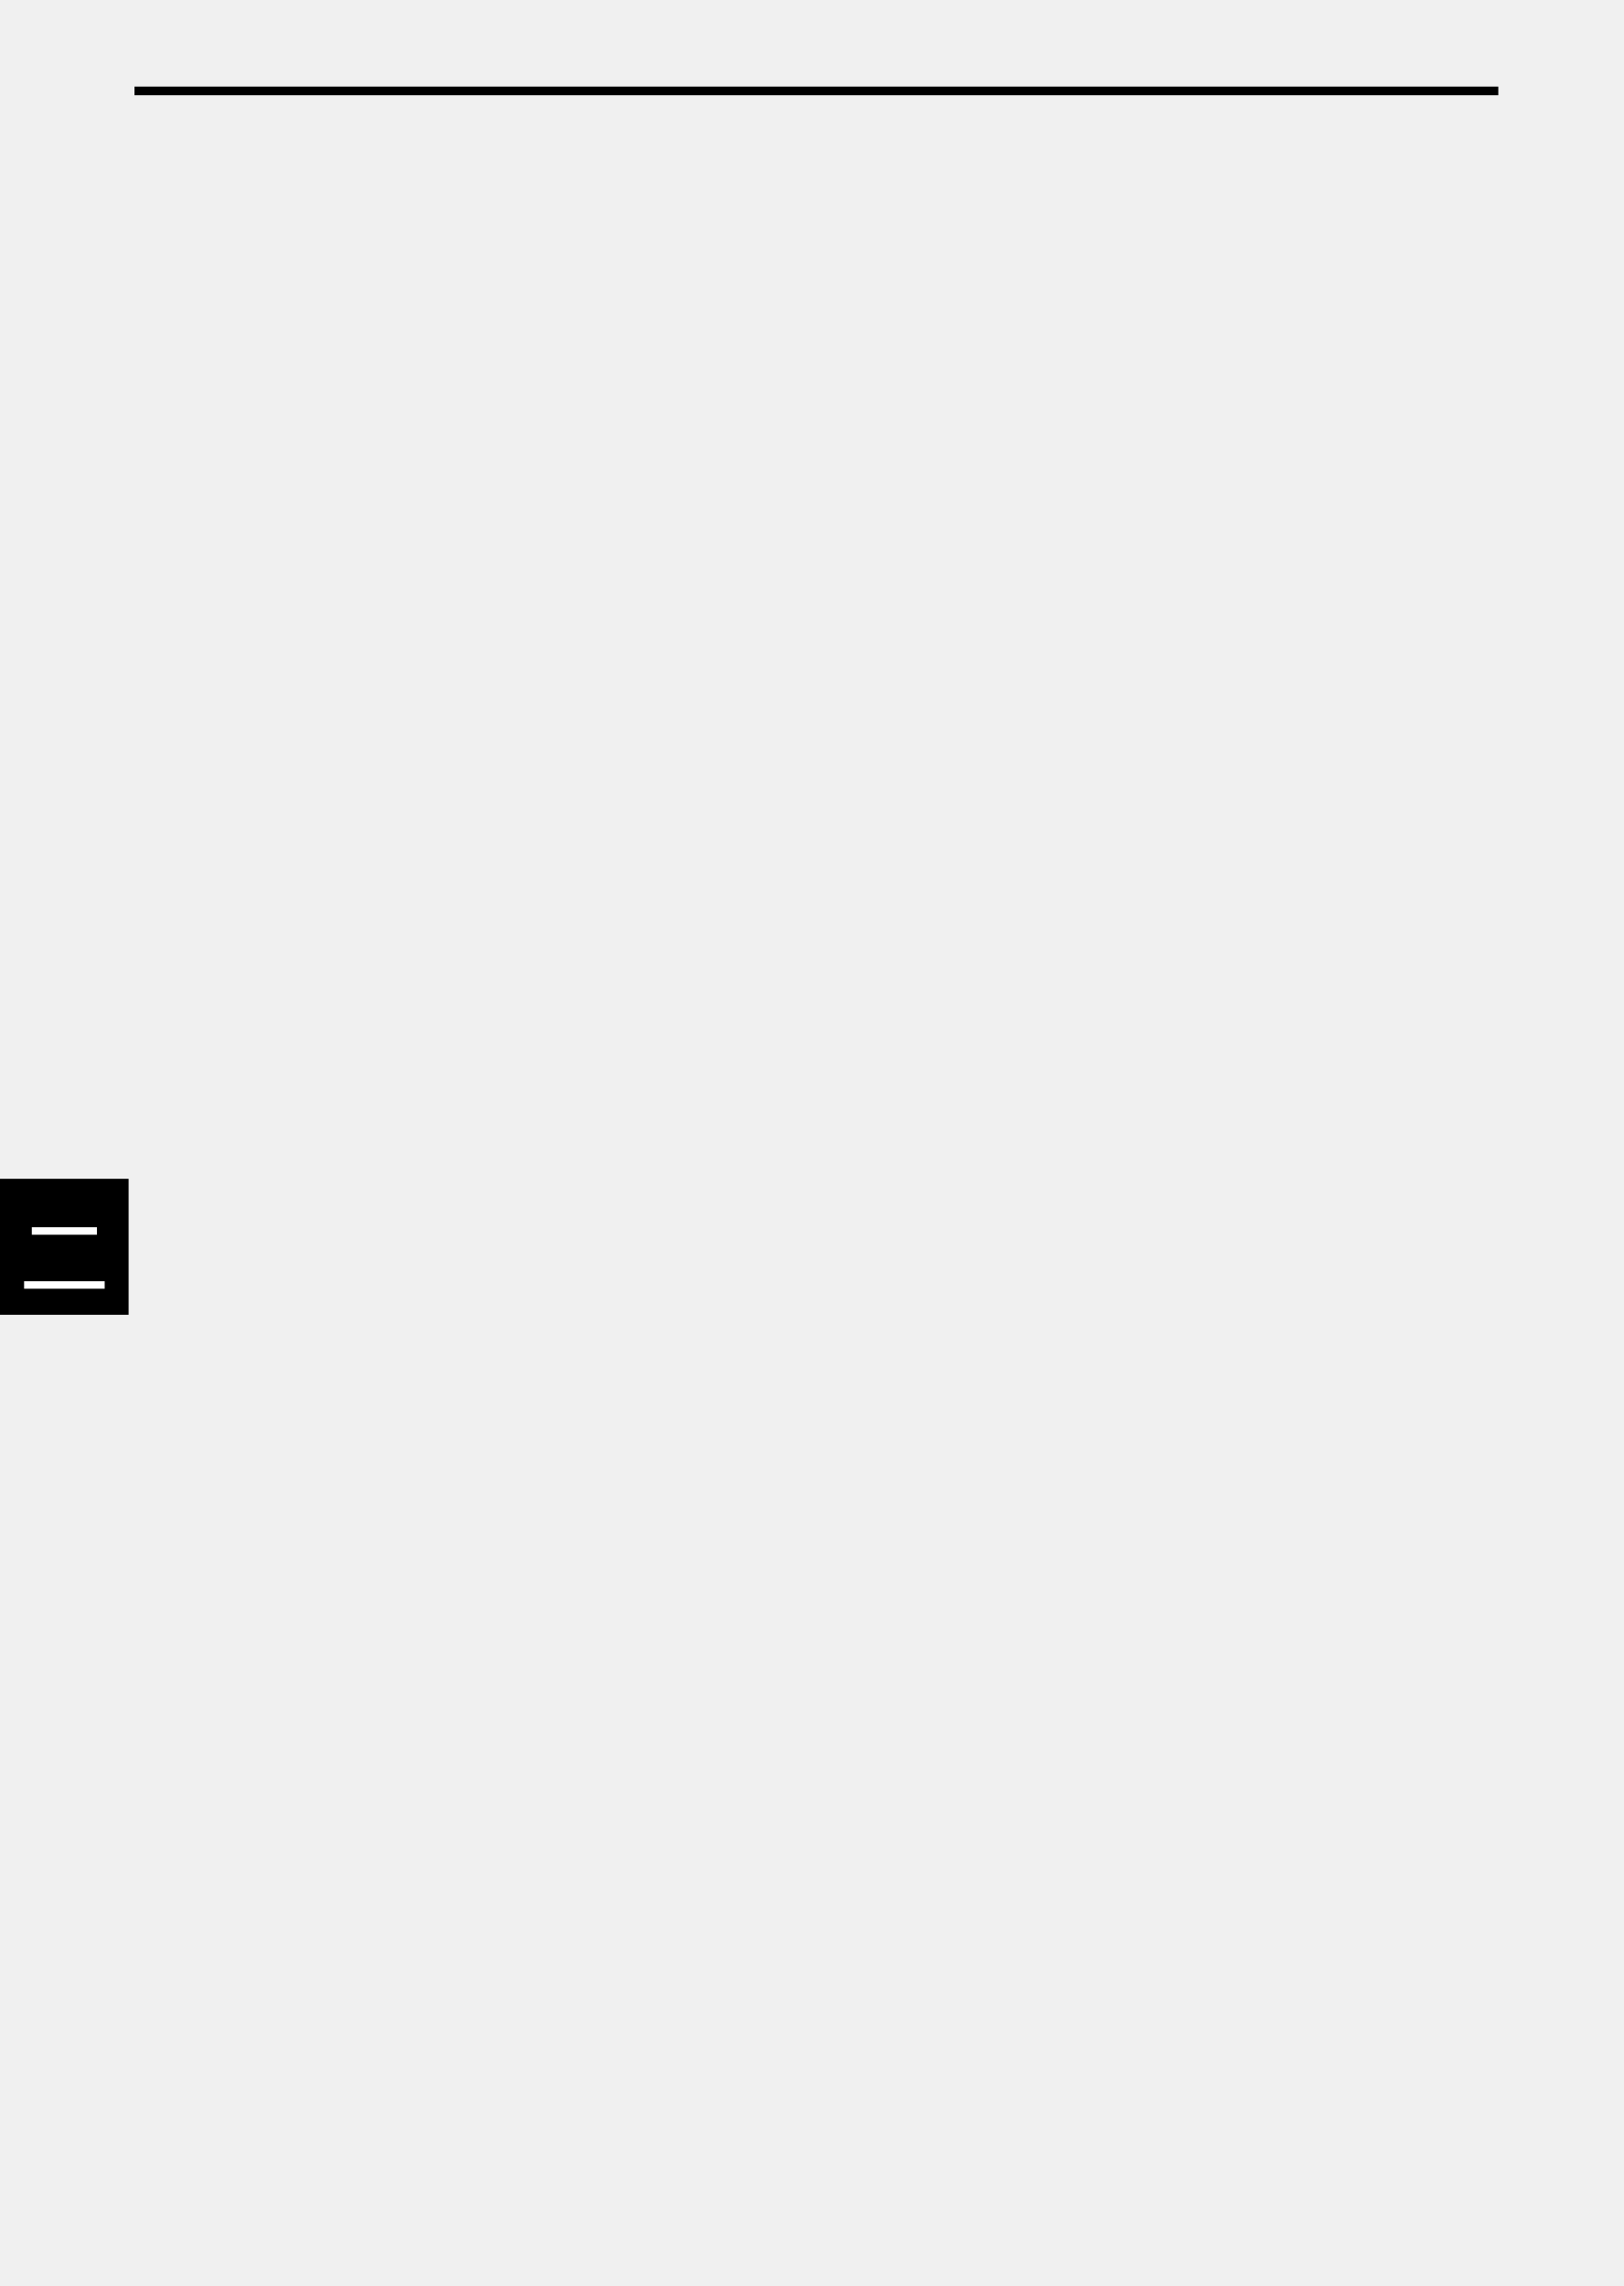
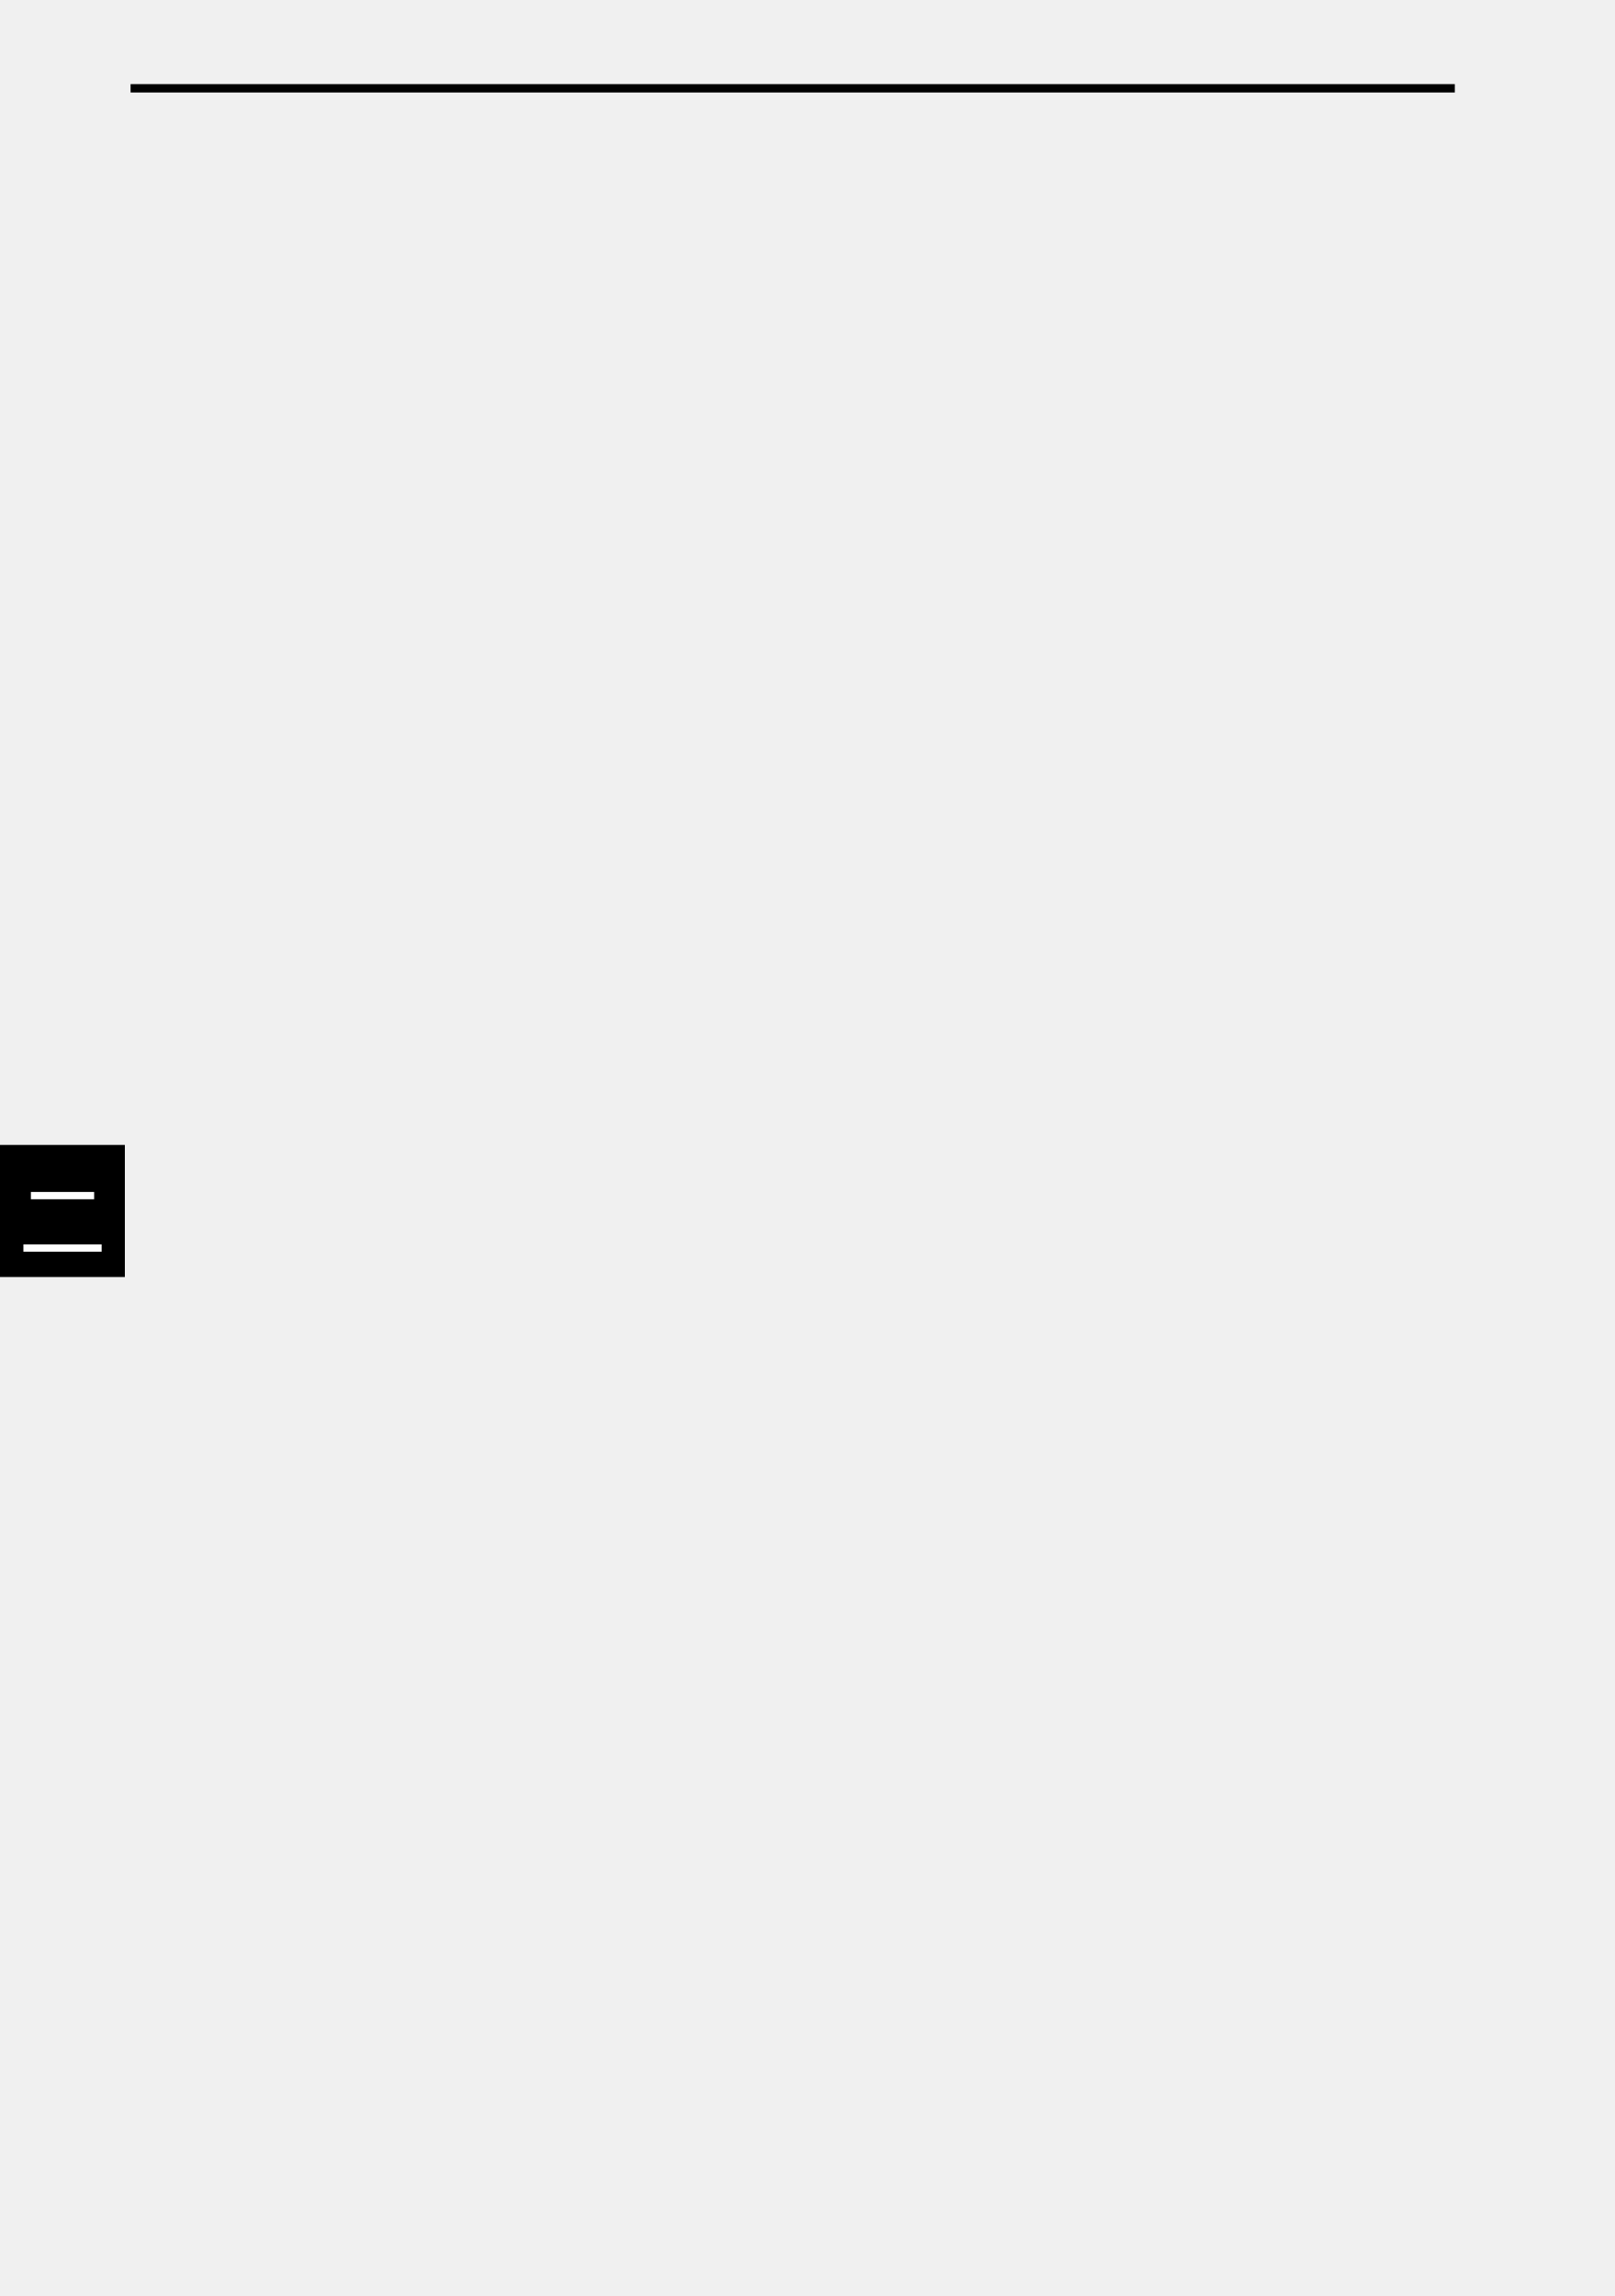
- <svg xmlns="http://www.w3.org/2000/svg" width="125mm" height="176mm" viewBox="0 0 125 176" version="1.1" id="svg1">
+ <svg xmlns="http://www.w3.org/2000/svg" width="128mm" height="182mm" viewBox="0 0 128 182" version="1.1" id="svg1">
  <defs id="defs1">
    <rect x="49.134" y="37.797" width="198.425" height="32.181" id="rect18" />
    <rect x="49.134" y="37.797" width="198.425" height="32.181" id="rect82" />
    <rect x="49.134" y="37.797" width="211.863" height="46.298" id="rect86" />
    <rect x="49.134" y="37.797" width="196.885" height="53.582" id="rect90" />
    <rect x="49.134" y="37.797" width="196.009" height="18.719" id="rect105" />
    <rect x="49.134" y="37.797" width="198.425" height="32.181" id="rect109" />
    <rect x="49.134" y="37.797" width="198.425" height="32.181" id="rect116" />
    <rect x="49.134" y="37.797" width="198.425" height="32.181" id="rect117" />
    <rect x="49.134" y="37.797" width="165.288" height="29.419" id="rect118" />
    <rect x="49.134" y="37.797" width="198.425" height="32.181" id="rect121" />
    <rect x="49.134" y="37.797" width="165.288" height="29.419" id="rect124" />
    <rect x="49.134" y="37.797" width="164.293" height="67.983" id="rect132" />
    <rect x="49.134" y="37.797" width="196.885" height="53.582" id="rect145" />
    <rect x="49.134" y="37.797" width="164.293" height="67.983" id="rect146" />
    <rect x="49.134" y="37.797" width="198.425" height="32.181" id="rect190" />
    <rect x="49.134" y="37.797" width="198.425" height="32.181" id="rect191" />
    <rect x="49.134" y="37.797" width="211.863" height="46.298" id="rect192" />
    <rect x="49.134" y="37.797" width="196.885" height="53.582" id="rect193" />
    <rect x="49.134" y="37.797" width="196.009" height="18.719" id="rect194" />
    <rect x="49.134" y="37.797" width="198.425" height="32.181" id="rect195" />
    <rect x="49.134" y="37.797" width="198.425" height="32.181" id="rect196" />
    <rect x="49.134" y="37.797" width="198.425" height="32.181" id="rect197" />
    <rect x="49.134" y="37.797" width="165.288" height="29.419" id="rect198" />
    <rect x="49.134" y="37.797" width="198.425" height="32.181" id="rect199" />
    <rect x="49.134" y="37.797" width="165.288" height="29.419" id="rect200" />
    <rect x="49.134" y="37.797" width="164.293" height="67.983" id="rect201" />
    <rect x="49.134" y="37.797" width="198.425" height="32.181" id="rect277" />
    <rect x="49.134" y="37.797" width="198.425" height="32.181" id="rect278" />
    <rect x="49.134" y="37.797" width="211.863" height="46.298" id="rect279" />
    <rect x="49.134" y="37.797" width="196.885" height="53.582" id="rect280" />
    <rect x="49.134" y="37.797" width="196.009" height="18.719" id="rect281" />
    <rect x="49.134" y="37.797" width="198.425" height="32.181" id="rect282" />
    <rect x="49.134" y="37.797" width="198.425" height="32.181" id="rect283" />
    <rect x="49.134" y="37.797" width="198.425" height="32.181" id="rect284" />
    <rect x="49.134" y="37.797" width="165.288" height="29.419" id="rect285" />
    <rect x="49.134" y="37.797" width="198.425" height="32.181" id="rect286" />
    <rect x="49.134" y="37.797" width="165.288" height="29.419" id="rect287" />
    <rect x="49.134" y="37.797" width="164.293" height="67.983" id="rect288" />
    <rect x="49.134" y="37.797" width="196.885" height="53.582" id="rect289" />
    <rect x="49.134" y="37.797" width="164.293" height="67.983" id="rect290" />
    <rect x="49.134" y="37.797" width="198.425" height="32.181" id="rect291" />
    <rect x="49.134" y="37.797" width="198.425" height="32.181" id="rect292" />
    <rect x="49.134" y="37.797" width="211.863" height="46.298" id="rect293" />
    <rect x="49.134" y="37.797" width="196.885" height="53.582" id="rect294" />
    <rect x="49.134" y="37.797" width="196.009" height="18.719" id="rect295" />
    <rect x="49.134" y="37.797" width="198.425" height="32.181" id="rect296" />
    <rect x="49.134" y="37.797" width="198.425" height="32.181" id="rect297" />
    <rect x="49.134" y="37.797" width="198.425" height="32.181" id="rect298" />
    <rect x="49.134" y="37.797" width="165.288" height="29.419" id="rect299" />
    <rect x="49.134" y="37.797" width="198.425" height="32.181" id="rect300" />
    <rect x="49.134" y="37.797" width="165.288" height="29.419" id="rect301" />
    <rect x="49.134" y="37.797" width="164.293" height="67.983" id="rect302" />
  </defs>
  <path style="fill:#000000;stroke:#000000;stroke-width:0.663;stroke-opacity:1;paint-order:fill markers stroke" d="M 10.354,7 H 115.354" id="path16" />
  <g id="g2" transform="translate(0,-31.41029)">
    <rect style="fill:#000000;stroke:none;stroke-width:0.2;stroke-opacity:1;paint-order:fill markers stroke" id="rect2" width="9.9" height="10.47" x="0" y="122.167" />
    <text xml:space="preserve" style="font-style:normal;font-variant:normal;font-weight:normal;font-stretch:normal;font-size:6.98px;line-height:0.5;font-family:linzklar_rounded;-inkscape-font-specification:linzklar_rounded;letter-spacing:0px;fill:#ffffff;stroke:none;stroke-width:1.192;stroke-opacity:1;paint-order:fill markers stroke" x="1.464" y="130.769" id="text2">
      <tspan id="tspan2" style="font-style:normal;font-variant:normal;font-weight:normal;font-stretch:normal;font-family:linzklar_rounded;-inkscape-font-specification:linzklar_rounded;fill:#ffffff;stroke-width:1.192" x="1.464" y="130.769">二</tspan>
    </text>
  </g>
</svg>
